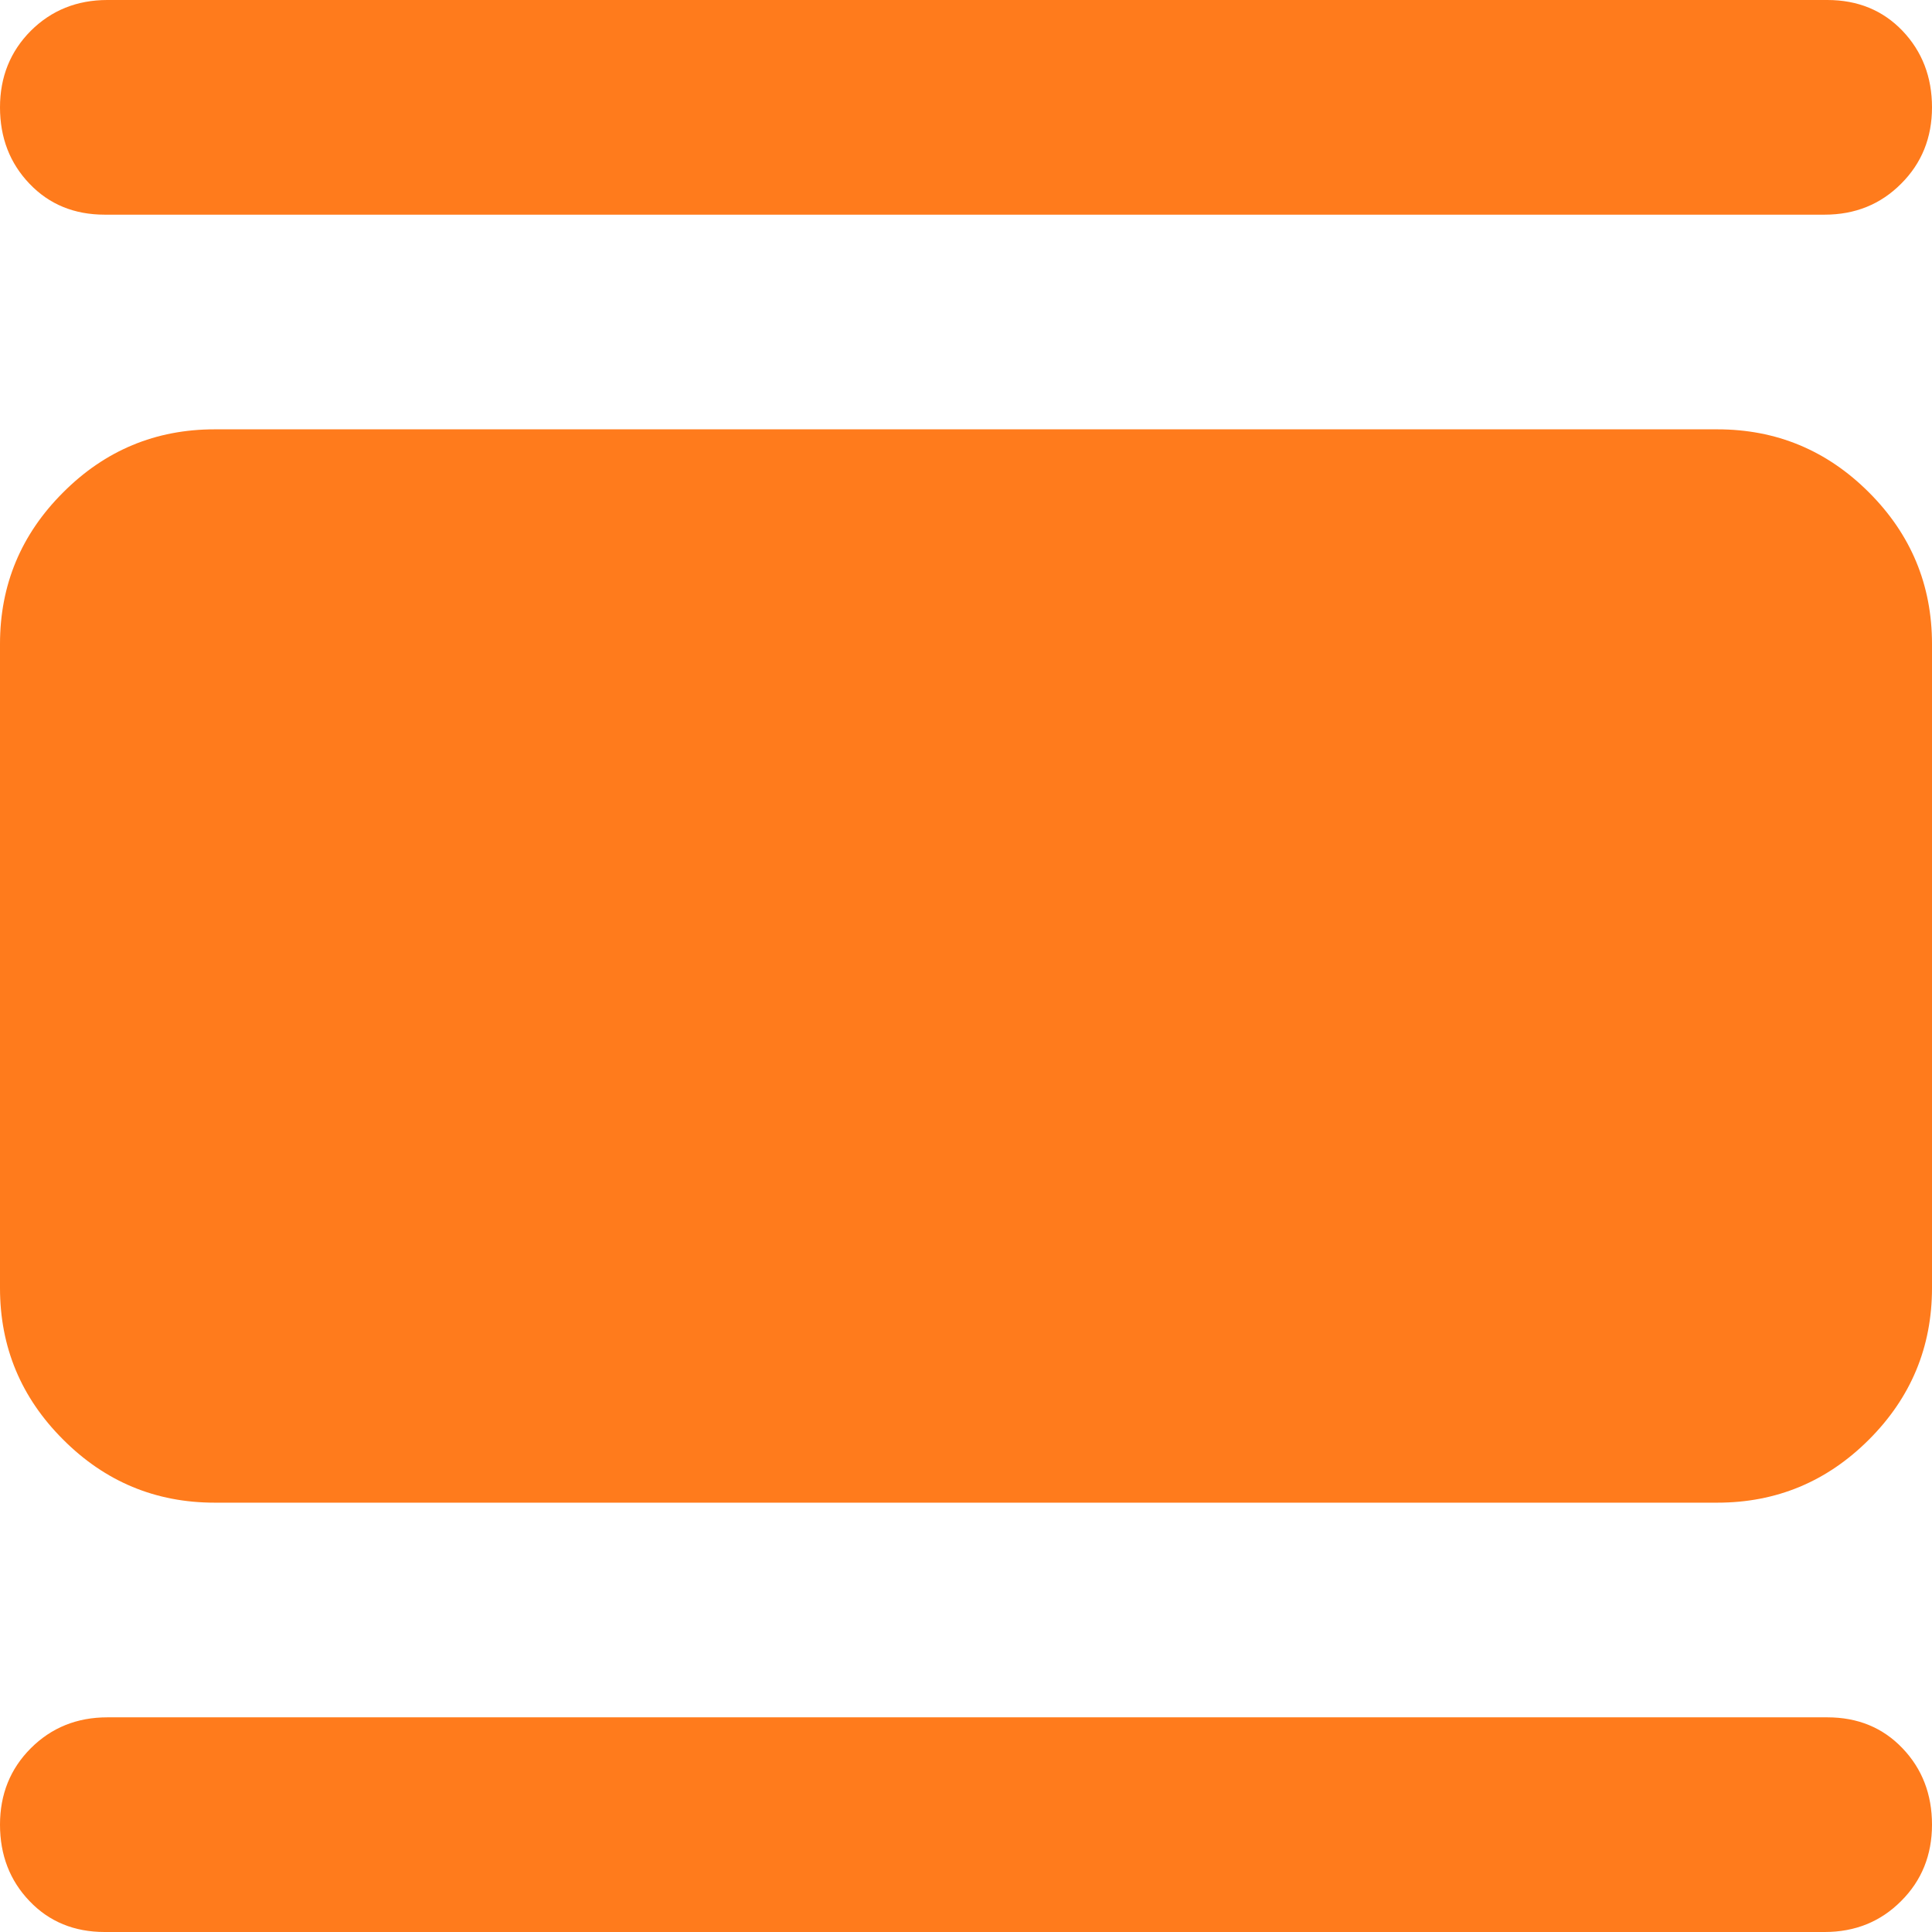
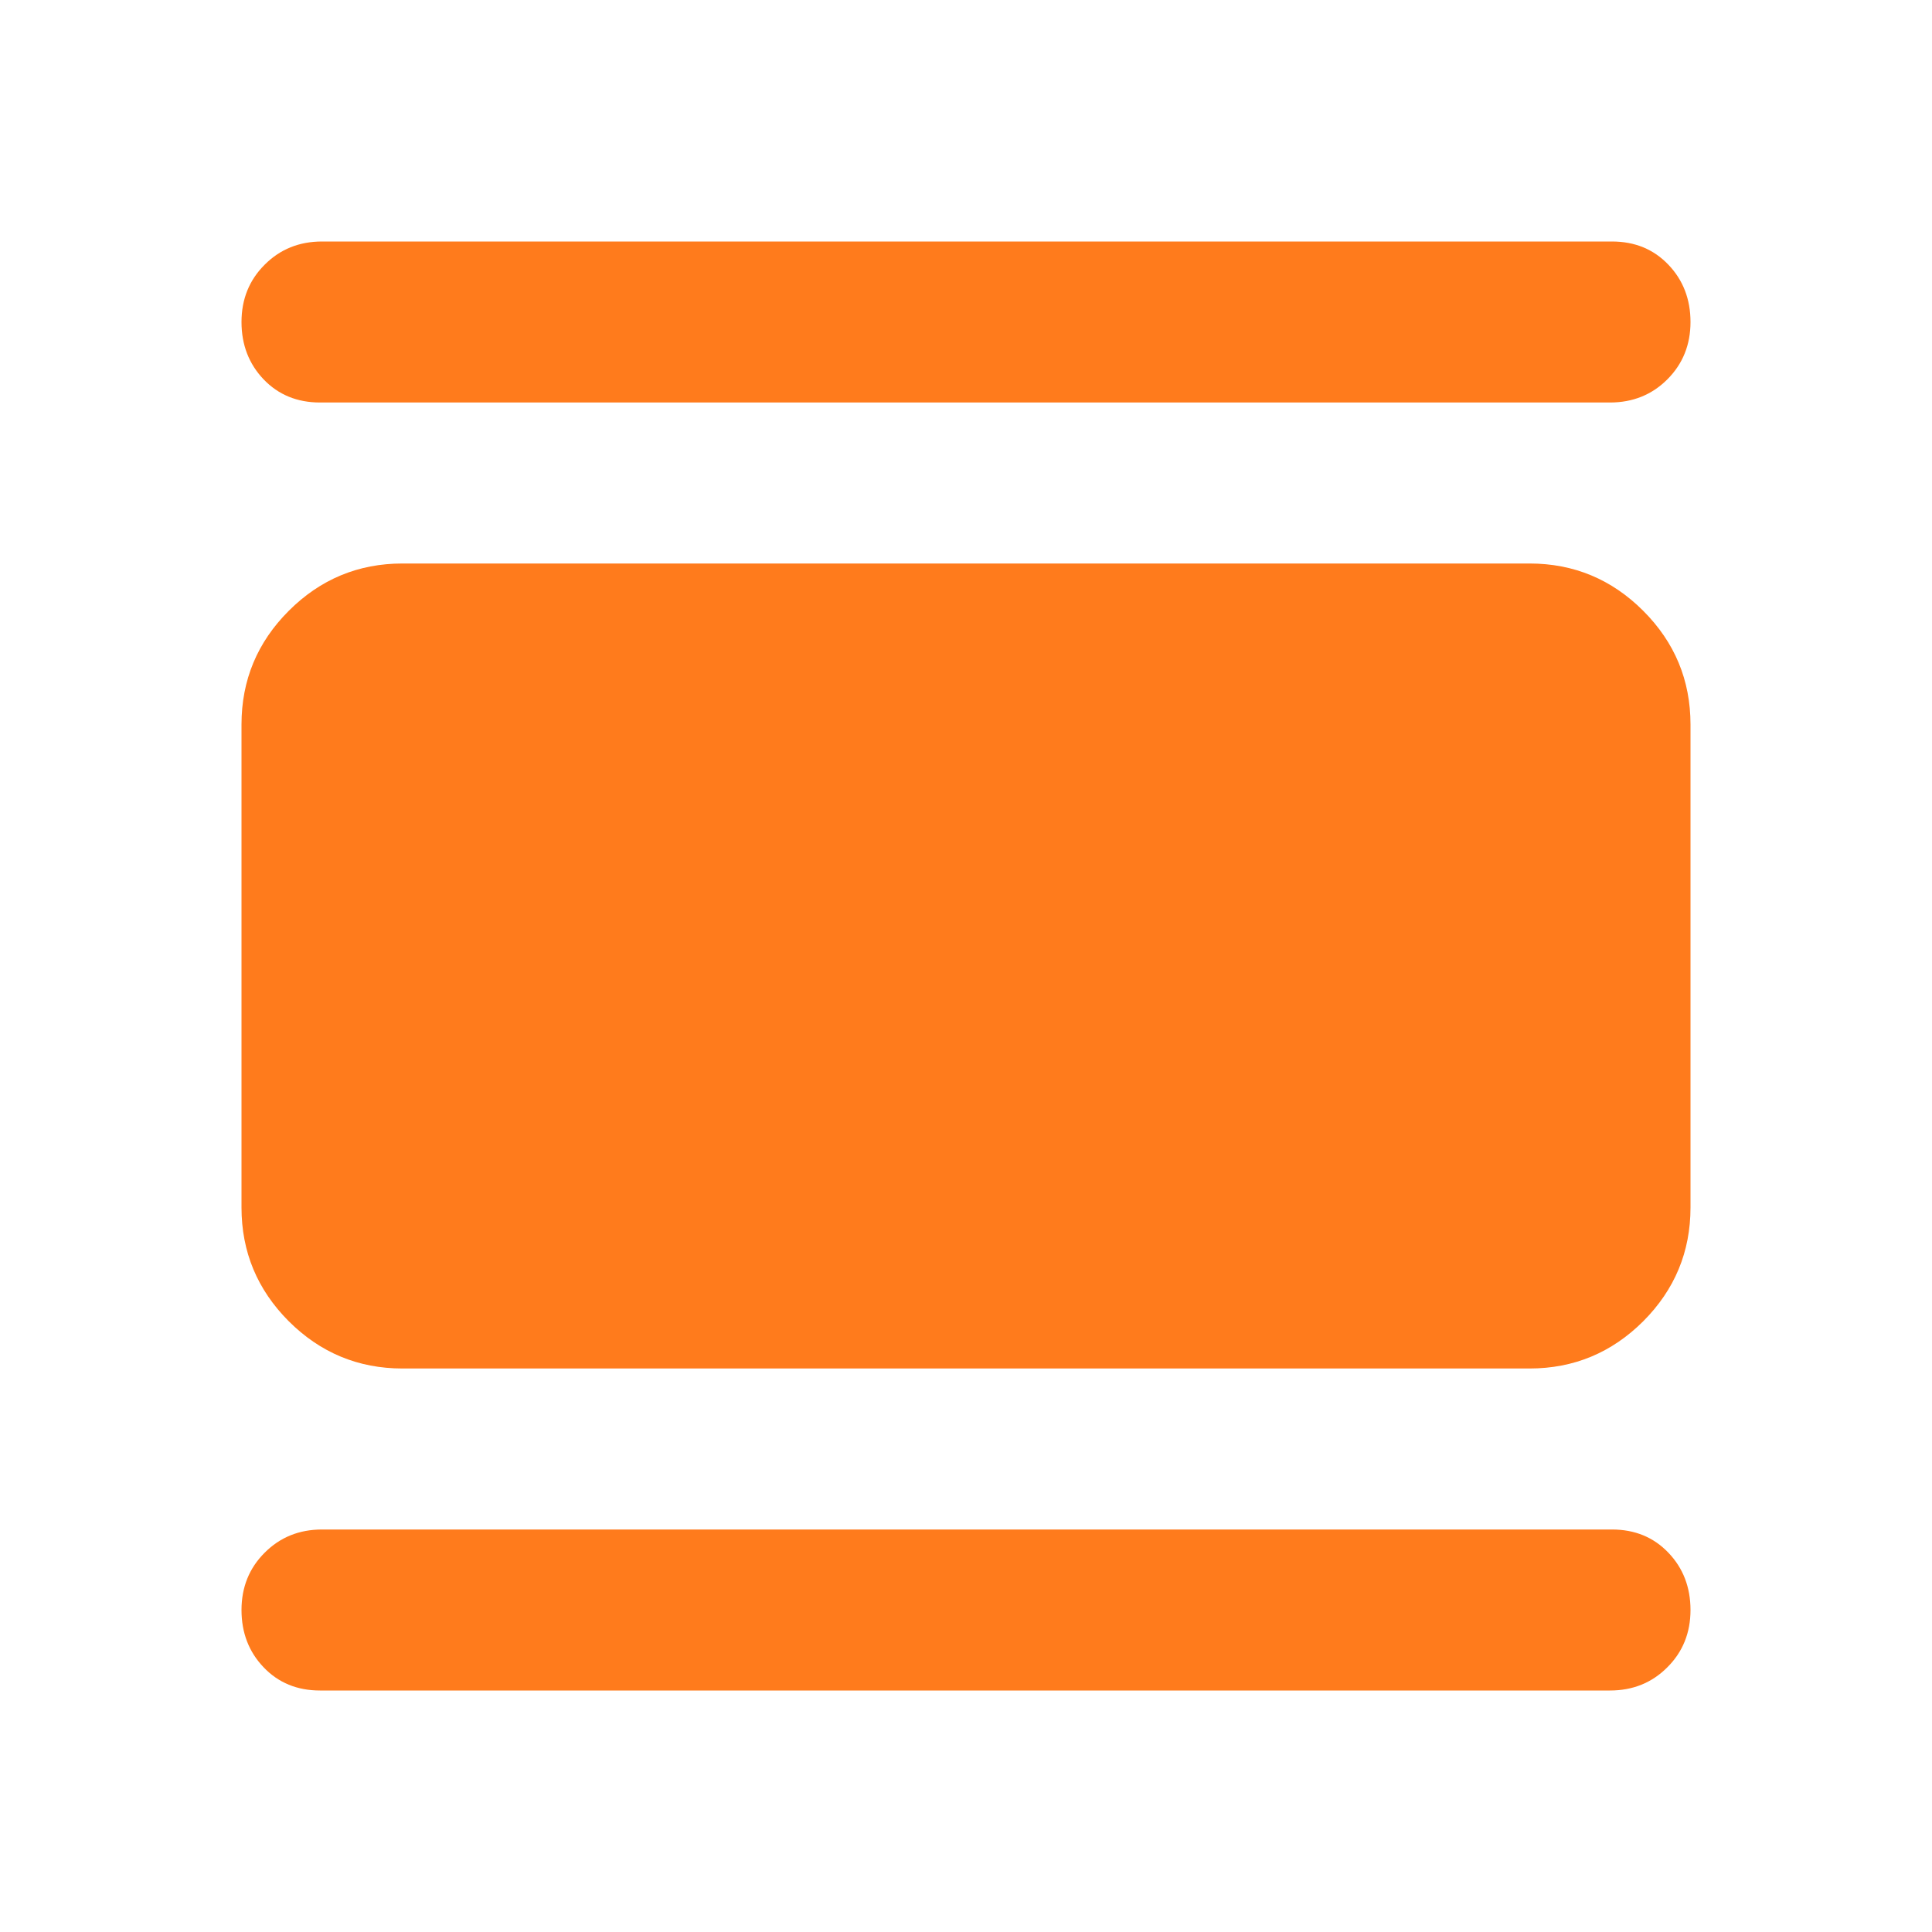
- <svg xmlns="http://www.w3.org/2000/svg" width="18" height="18" viewBox="0 0 18 18" fill="none">
-   <path d="M0.975 18C0.692 18 0.458 17.904 0.275 17.712C0.092 17.521 0 17.283 0 17C0 16.717 0.096 16.479 0.287 16.288C0.479 16.096 0.717 16 1 16H17.025C17.308 16 17.542 16.096 17.725 16.288C17.908 16.479 18 16.717 18 17C18 17.283 17.904 17.521 17.712 17.712C17.521 17.904 17.283 18 17 18H0.975ZM2 14C1.45 14 0.979 13.804 0.588 13.412C0.196 13.021 0 12.55 0 12V6C0 5.45 0.196 4.979 0.588 4.588C0.979 4.196 1.45 4 2 4H16C16.55 4 17.021 4.196 17.413 4.588C17.804 4.979 18 5.45 18 6V12C18 12.55 17.804 13.021 17.413 13.412C17.021 13.804 16.55 14 16 14H2ZM0.975 2C0.692 2 0.458 1.904 0.275 1.712C0.092 1.521 0 1.283 0 1C0 0.717 0.096 0.479 0.287 0.287C0.479 0.096 0.717 0 1 0H17.025C17.308 0 17.542 0.096 17.725 0.287C17.908 0.479 18 0.717 18 1C18 1.283 17.904 1.521 17.712 1.712C17.521 1.904 17.283 2 17 2H0.975Z" fill="#FF7B1C" />
+ <svg xmlns="http://www.w3.org/2000/svg" width="24" height="24" viewBox="0 0 24 24" fill="none">
+   <mask id="mask0_8373_25086" style="mask-type:alpha" maskUnits="userSpaceOnUse" x="0" y="0" width="24" height="24">
+     <rect width="24" height="24" fill="#D9D9D9" />
+   </mask>
+   <g mask="url(#mask0_8373_25086)">
+     <path d="M3.975 21C3.692 21 3.458 20.904 3.275 20.712C3.092 20.521 3 20.283 3 20C3 19.717 3.096 19.479 3.288 19.288C3.479 19.096 3.717 19 4 19H20.025C20.308 19 20.542 19.096 20.725 19.288C20.908 19.479 21 19.717 21 20C21 20.283 20.904 20.521 20.712 20.712C20.521 20.904 20.283 21 20 21H3.975ZM5 17C4.45 17 3.979 16.804 3.587 16.413C3.196 16.021 3 15.55 3 15V9C3 8.45 3.196 7.979 3.587 7.588C3.979 7.196 4.45 7 5 7H19C19.55 7 20.021 7.196 20.413 7.588C20.804 7.979 21 8.45 21 9V15C21 15.55 20.804 16.021 20.413 16.413C20.021 16.804 19.55 17 19 17H5ZM3.975 5C3.692 5 3.458 4.904 3.275 4.713C3.092 4.521 3 4.283 3 4C3 3.717 3.096 3.479 3.288 3.288C3.479 3.096 3.717 3 4 3H20.025C20.308 3 20.542 3.096 20.725 3.288C20.908 3.479 21 3.717 21 4C21 4.283 20.904 4.521 20.712 4.713C20.521 4.904 20.283 5 20 5H3.975Z" fill="#FF7B1C" />
+   </g>
</svg>
